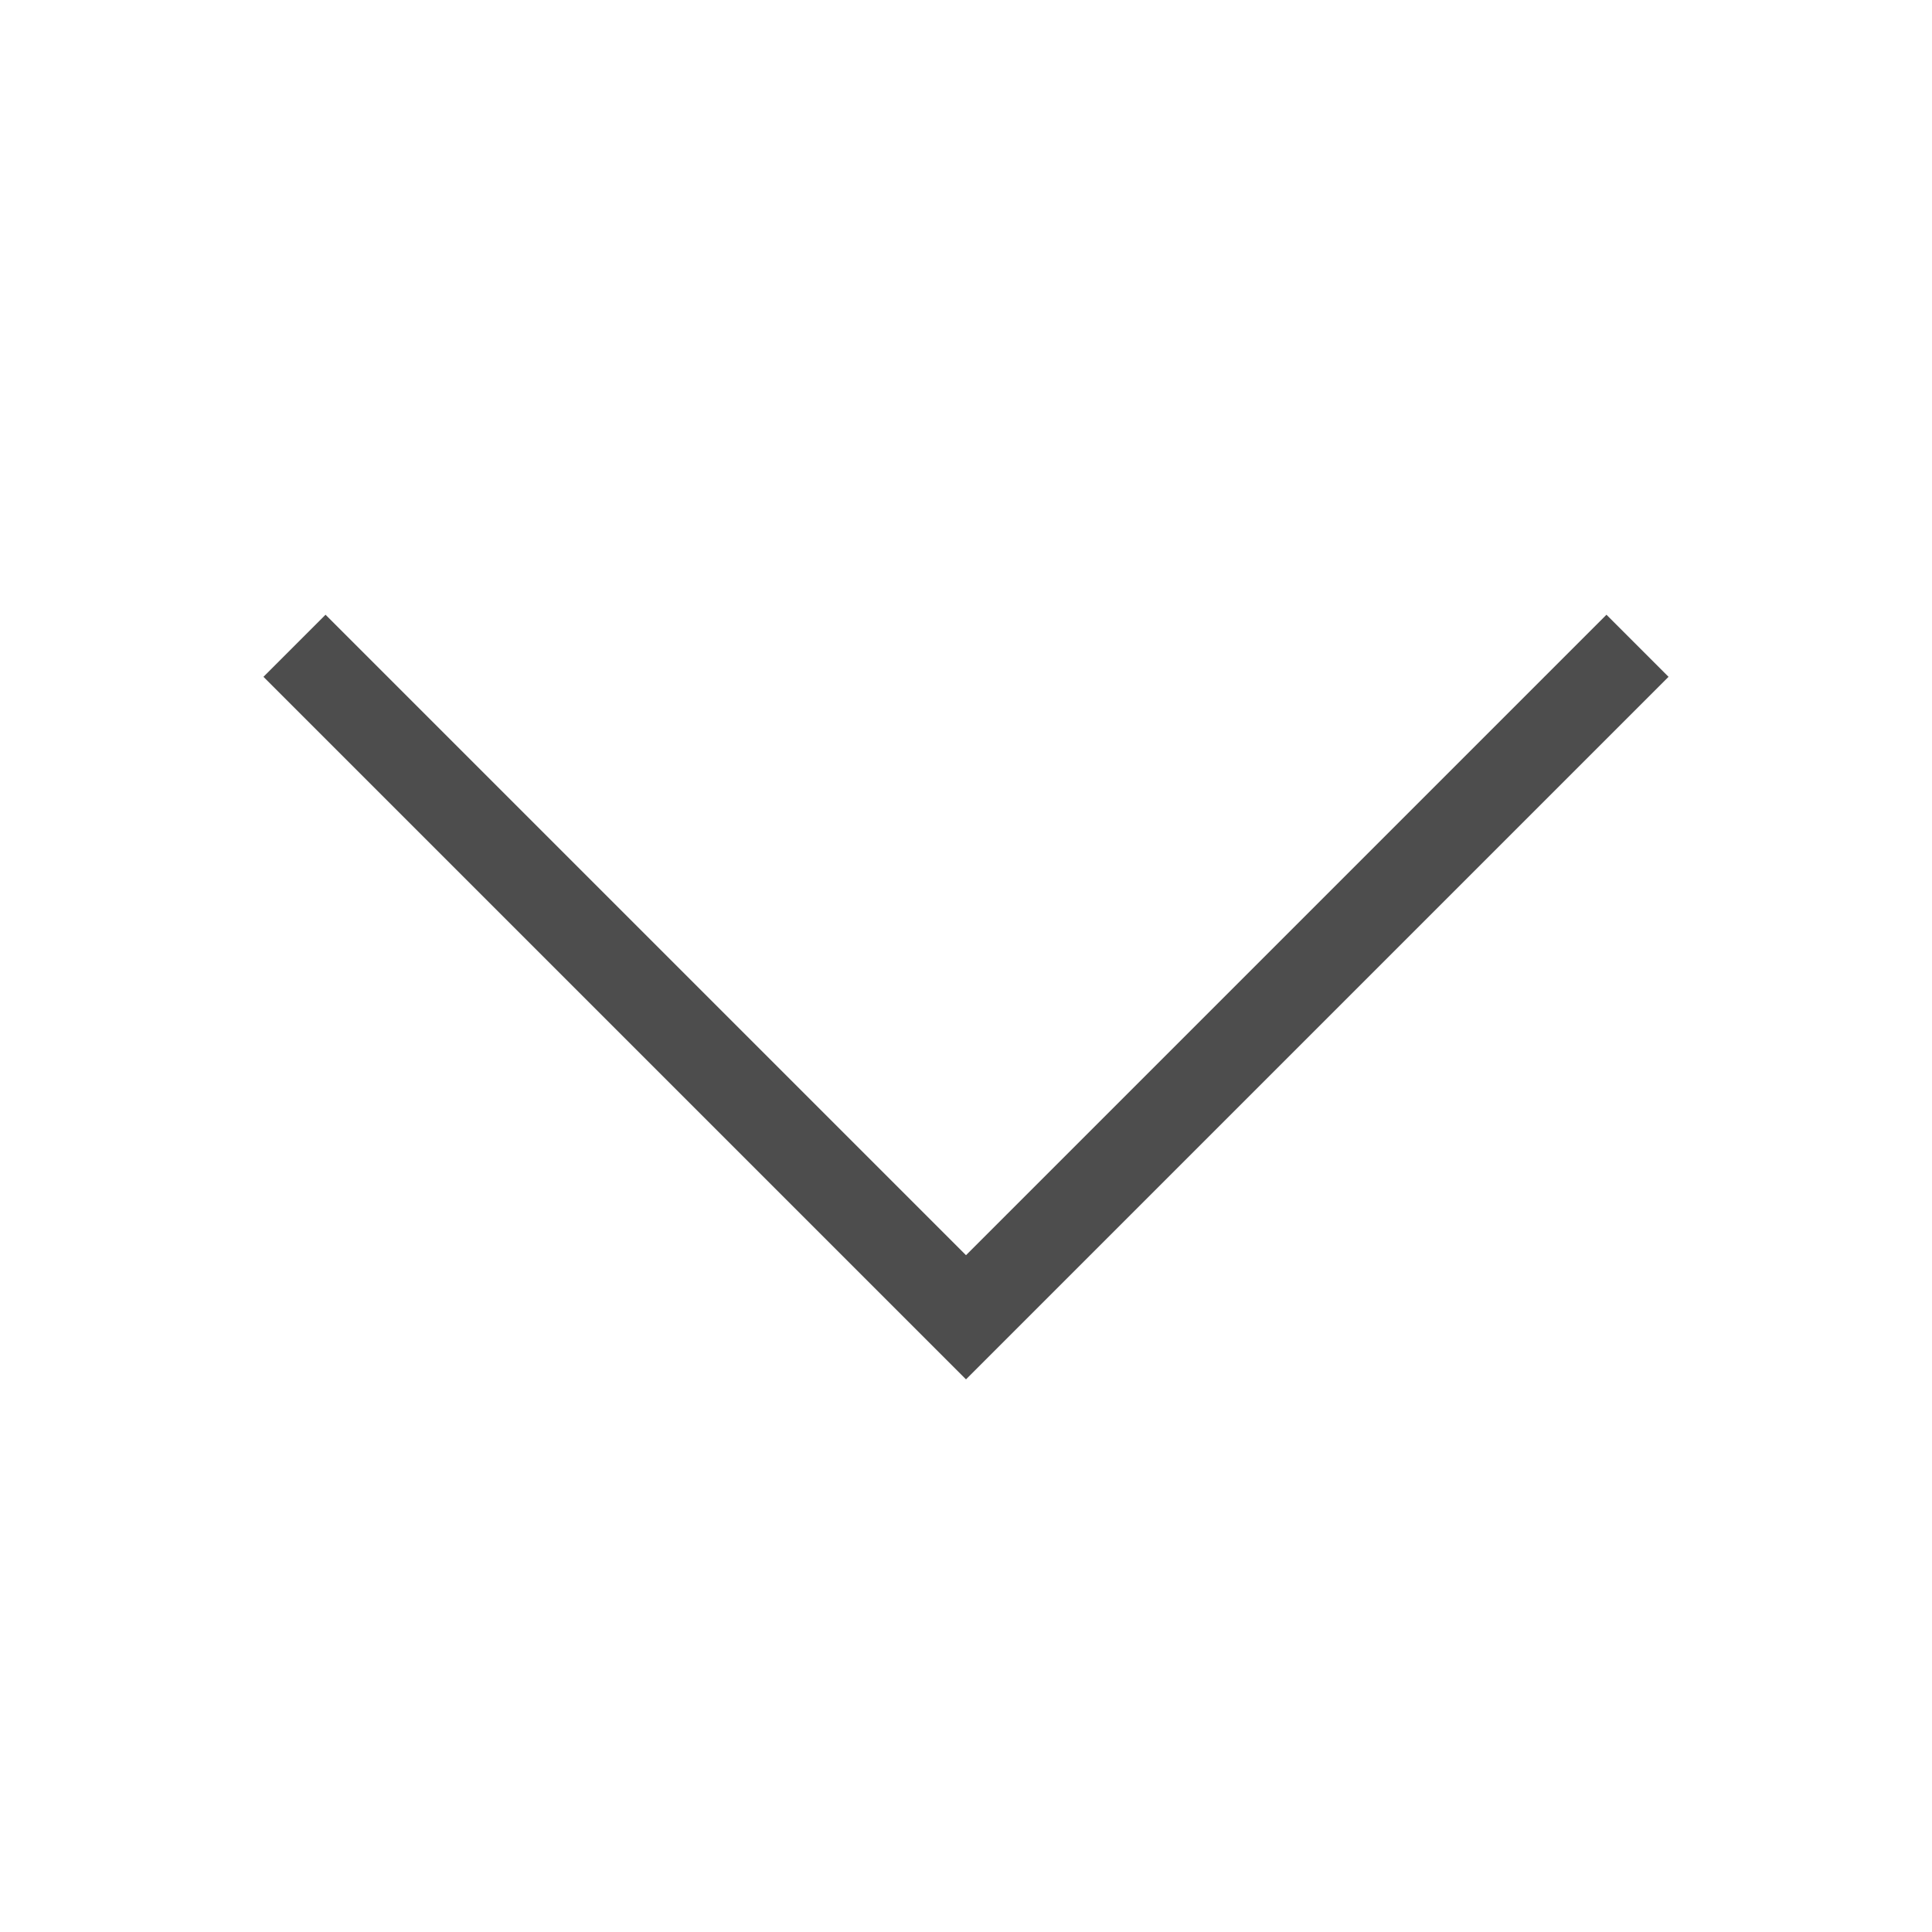
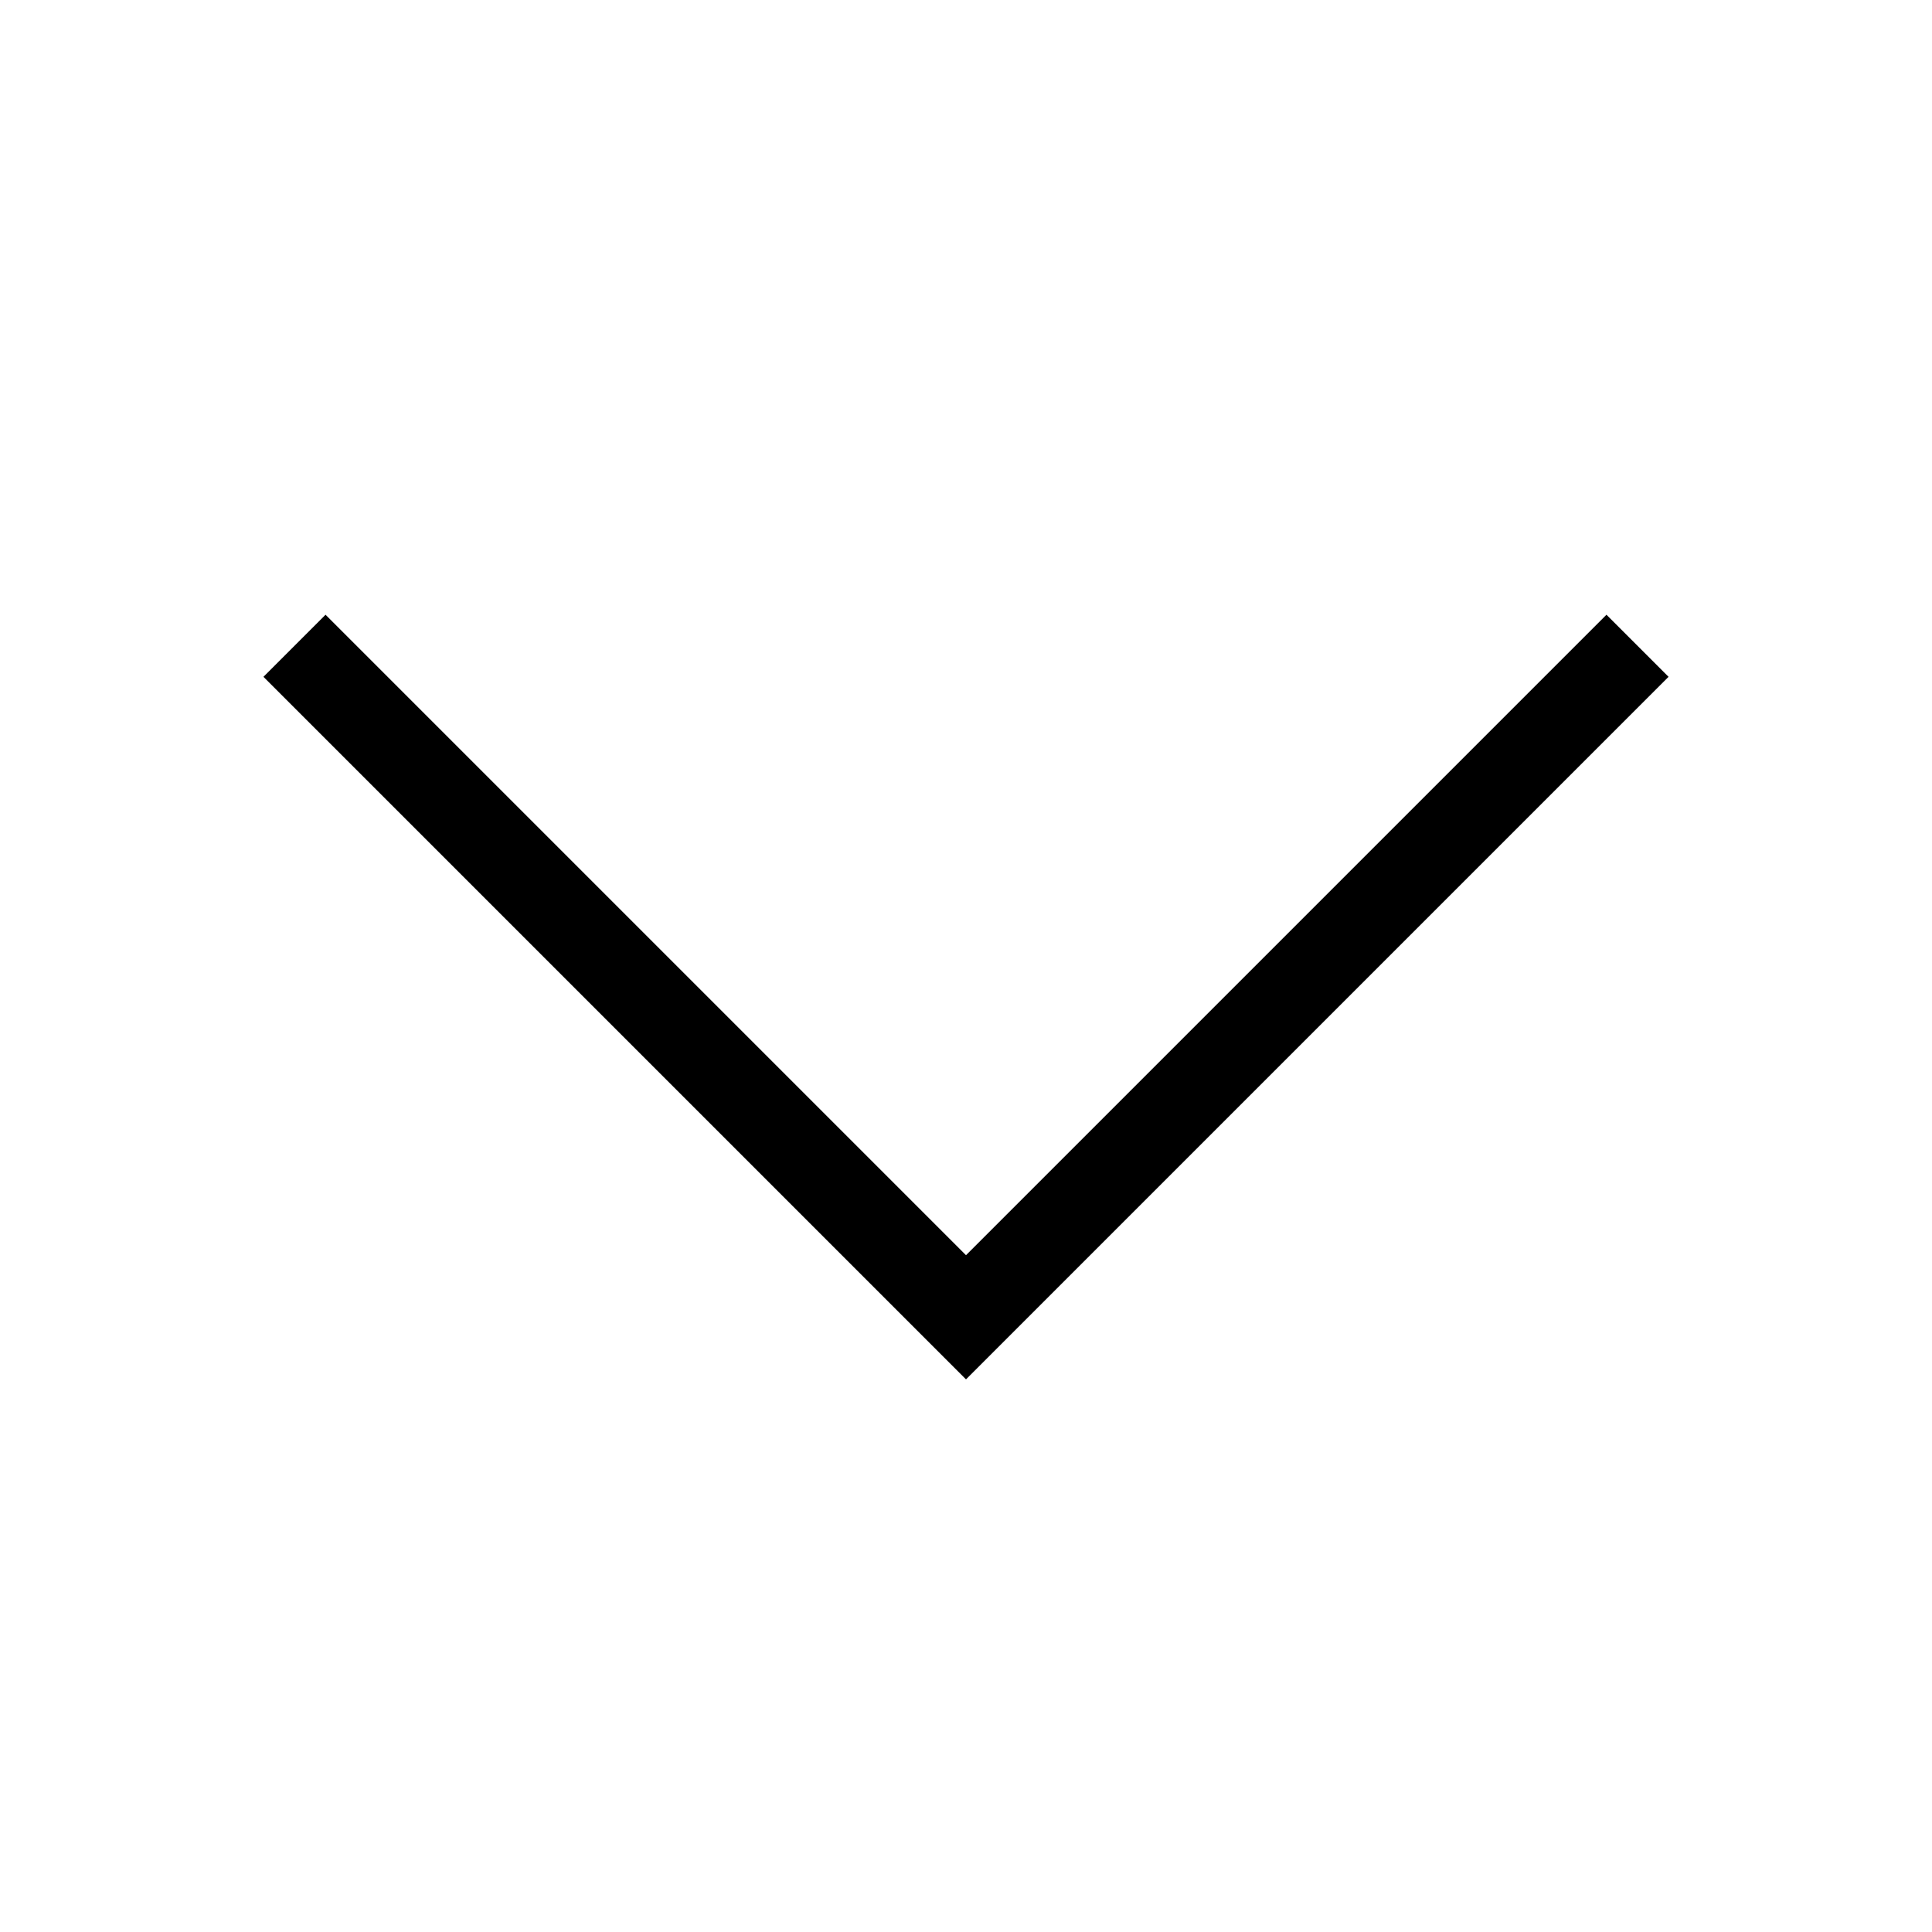
- <svg xmlns="http://www.w3.org/2000/svg" viewBox="0 0 22 22">
-   <path d="m3.707 7l-.707.707 6.125 6.125 1.875 1.875 1.875-1.875 6.125-6.125-.707-.707-6.125 6.125-1.168 1.168-1.168-1.168-6.125-6.125" fill="#4d4d4d" />
+ <svg xmlns="http://www.w3.org/2000/svg" viewBox="0 0 22 22" version="1.1" id="svg4">
+   <defs id="defs8" />
+   <path d="m3.707 7l-.707.707 6.125 6.125 1.875 1.875 1.875-1.875 6.125-6.125-.707-.707-6.125 6.125-1.168 1.168-1.168-1.168-6.125-6.125" id="path2" />
</svg>
